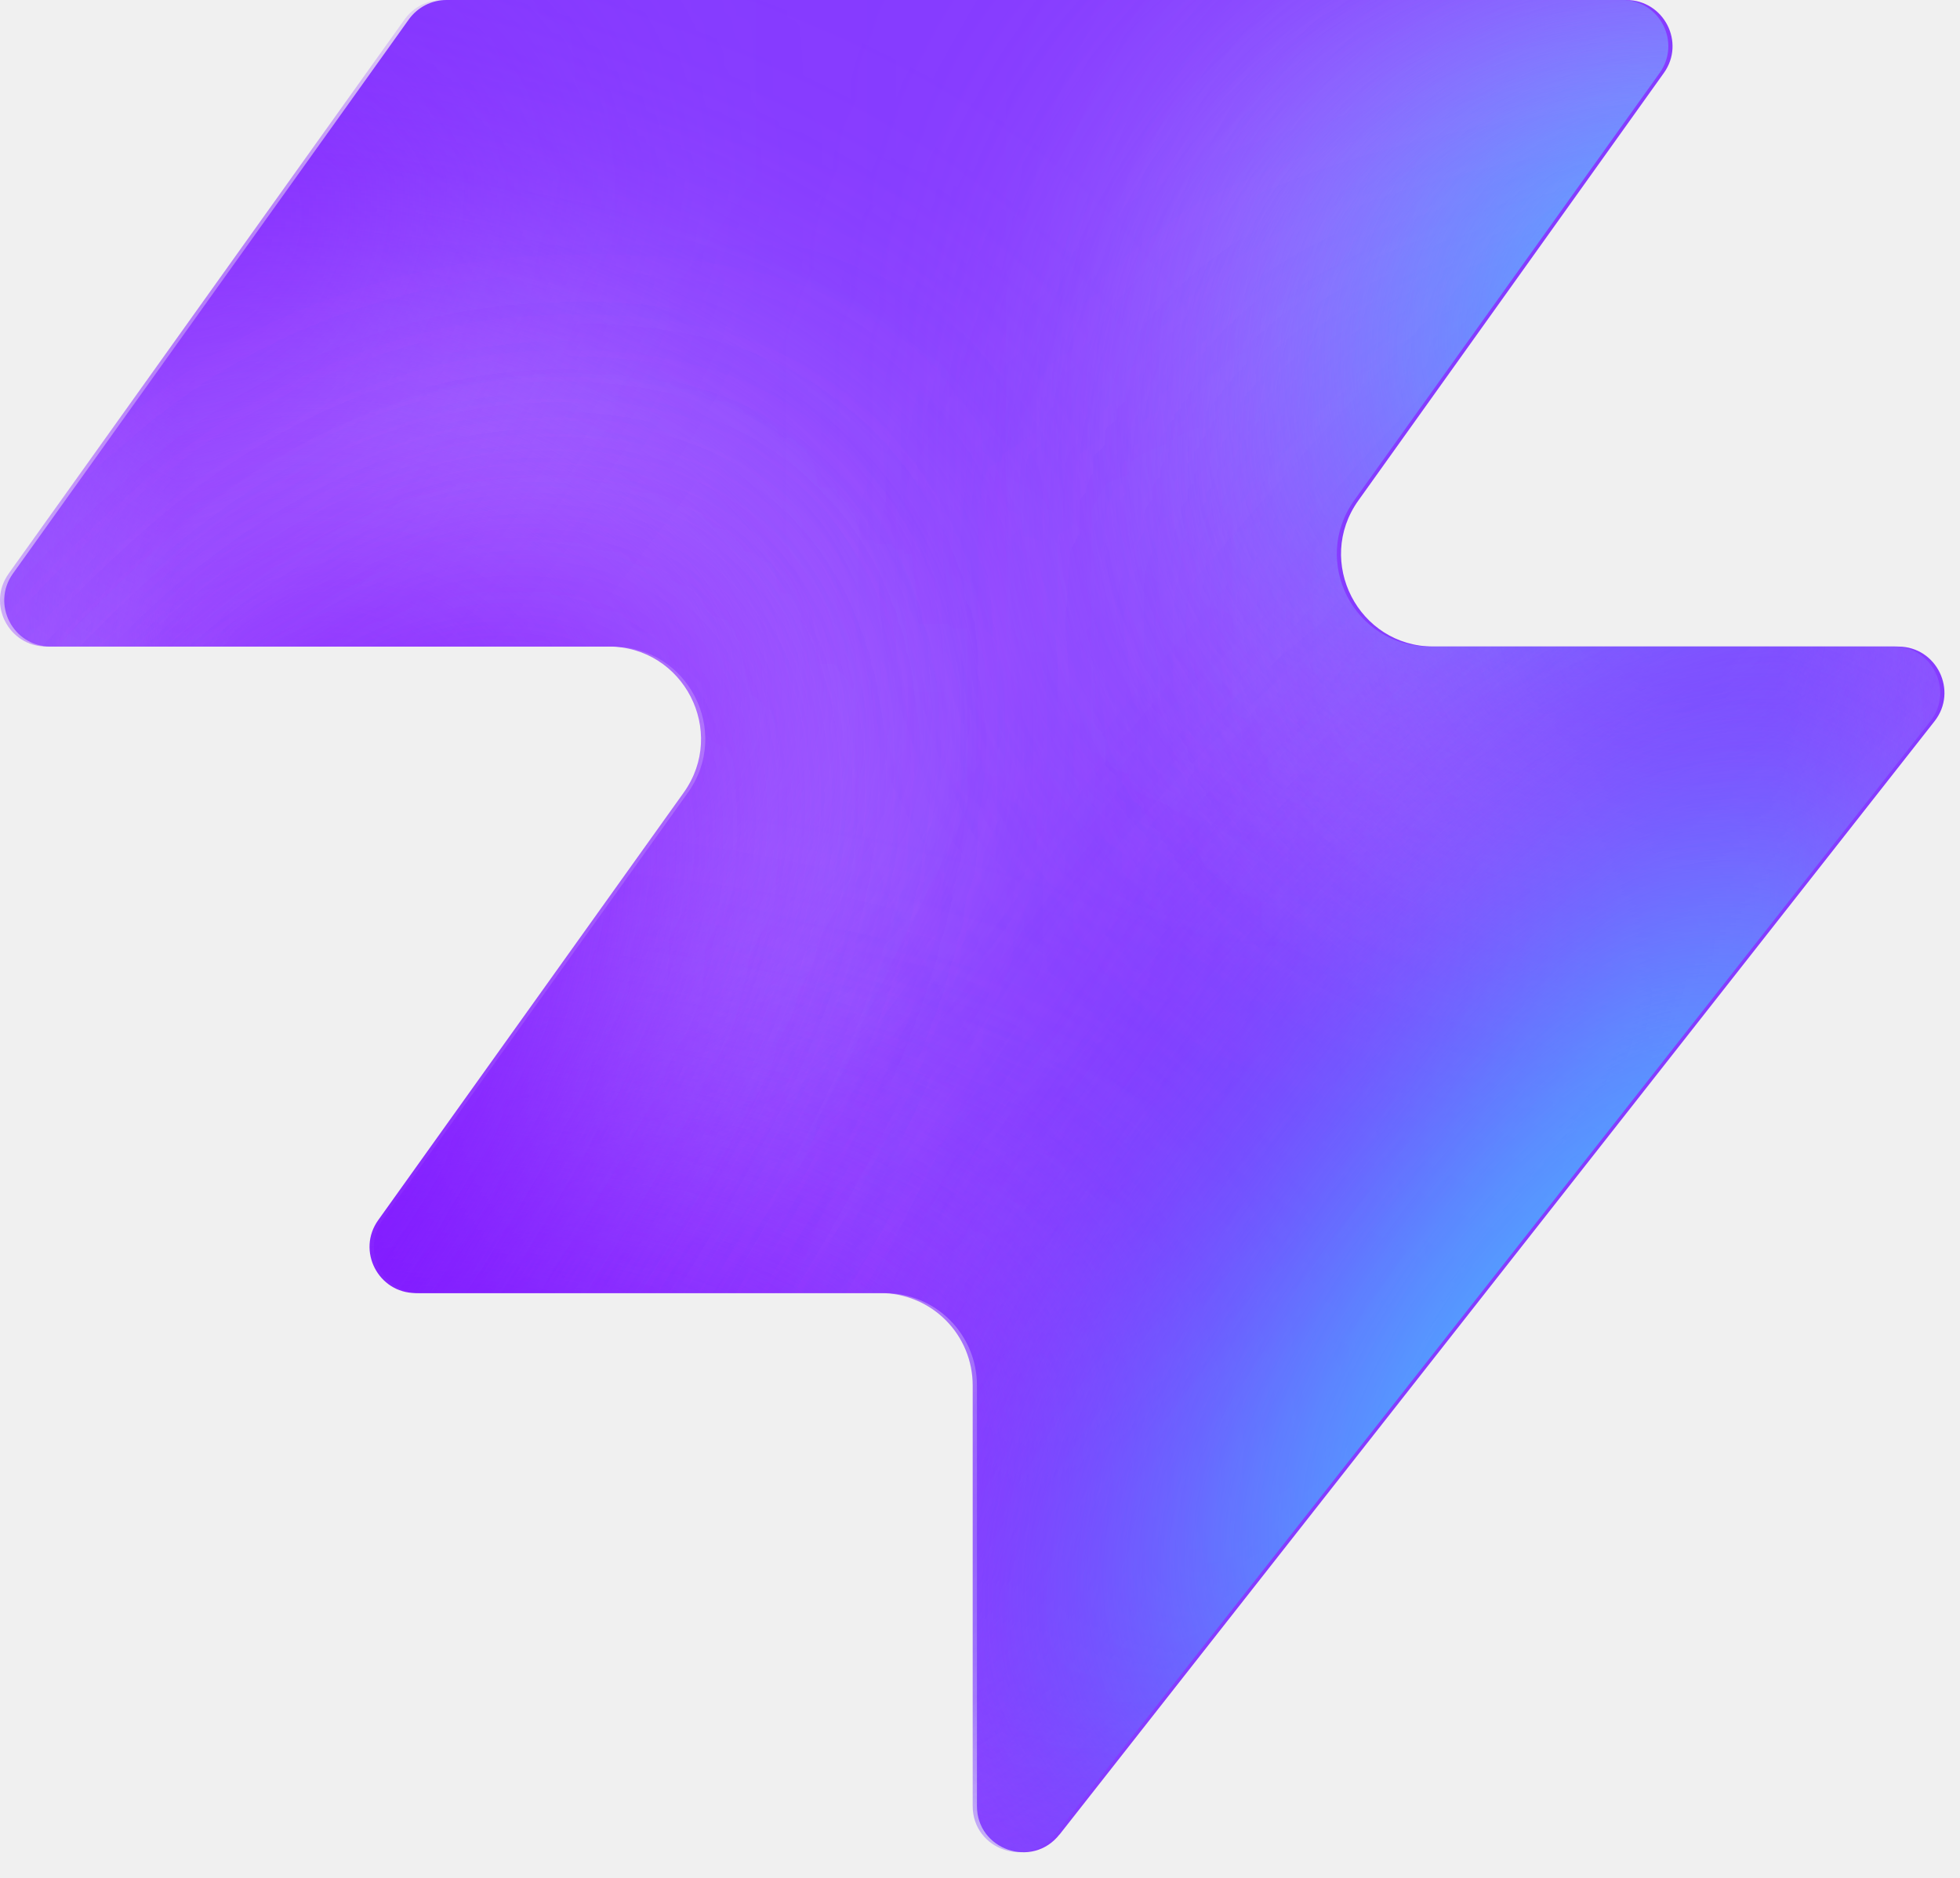
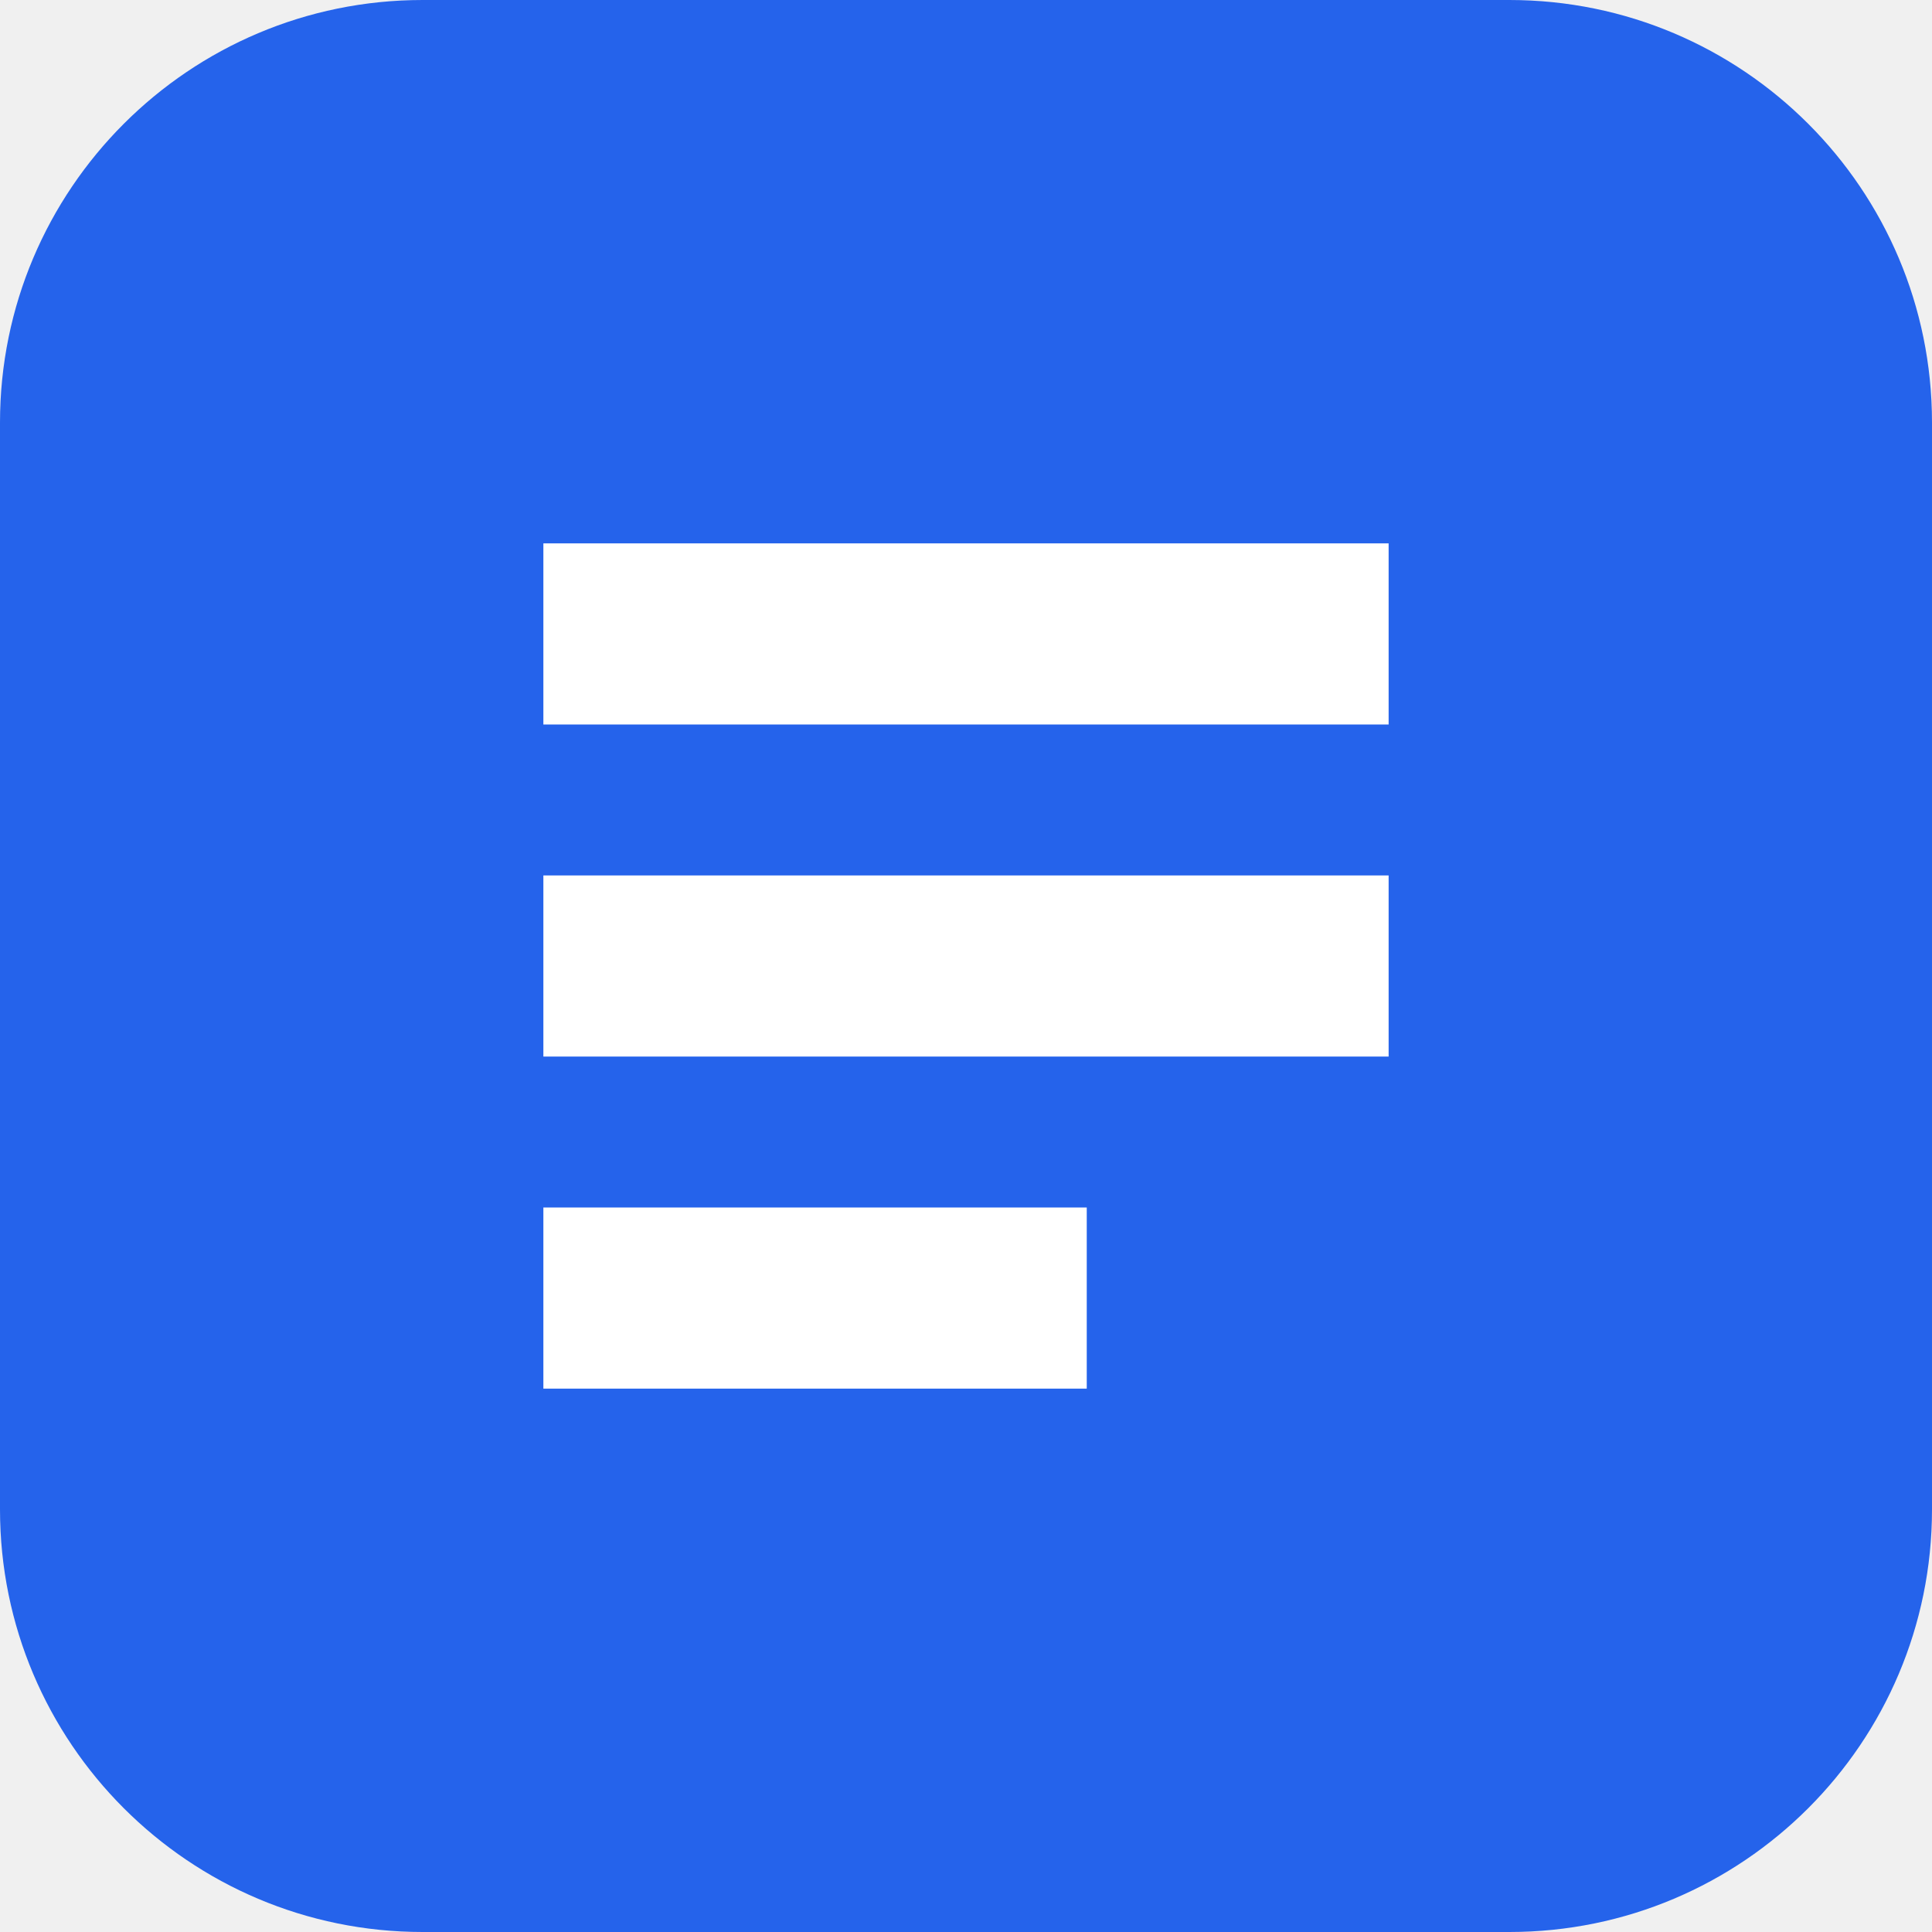
- <svg xmlns="http://www.w3.org/2000/svg" width="48" height="46" fill="none" viewBox="0 0 48 46">
-   <path fill="#863bff" d="M25.946 44.938c-.664.845-2.021.375-2.021-.698V33.937a2.26 2.26 0 0 0-2.262-2.262H10.287c-.92 0-1.456-1.04-.92-1.788l7.48-10.471c1.07-1.497 0-3.578-1.842-3.578H1.237c-.92 0-1.456-1.04-.92-1.788L10.013.474c.214-.297.556-.474.92-.474h28.894c.92 0 1.456 1.04.92 1.788l-7.48 10.471c-1.07 1.498 0 3.579 1.842 3.579h11.377c.943 0 1.473 1.088.89 1.83L25.947 44.94z" style="fill:#863bff;fill:color(display-p3 .525 .23 1);fill-opacity:1" />
-   <mask id="a" width="48" height="46" x="0" y="0" maskUnits="userSpaceOnUse" style="mask-type:alpha">
-     <path fill="#000" d="M25.842 44.938c-.664.844-2.021.375-2.021-.698V33.937a2.26 2.26 0 0 0-2.262-2.262H10.183c-.92 0-1.456-1.04-.92-1.788l7.48-10.471c1.07-1.498 0-3.579-1.842-3.579H1.133c-.92 0-1.456-1.04-.92-1.787L9.91.473c.214-.297.556-.474.92-.474h28.894c.92 0 1.456 1.04.92 1.788l-7.48 10.471c-1.07 1.498 0 3.578 1.842 3.578h11.377c.943 0 1.473 1.088.89 1.832L25.843 44.94z" style="fill:#000;fill-opacity:1" />
-   </mask>
-   <g mask="url(#a)">
-     <g filter="url(#b)">
-       <ellipse cx="5.508" cy="14.704" fill="#ede6ff" rx="5.508" ry="14.704" style="fill:#ede6ff;fill:color(display-p3 .927 .903 1);fill-opacity:1" transform="matrix(.00324 1 1 -.00324 -4.47 31.516)" />
-     </g>
-     <g filter="url(#c)">
-       <ellipse cx="10.399" cy="29.851" fill="#ede6ff" rx="10.399" ry="29.851" style="fill:#ede6ff;fill:color(display-p3 .927 .903 1);fill-opacity:1" transform="matrix(.00324 1 1 -.00324 -39.328 7.883)" />
-     </g>
-     <g filter="url(#d)">
-       <ellipse cx="5.508" cy="30.487" fill="#7e14ff" rx="5.508" ry="30.487" style="fill:#7e14ff;fill:color(display-p3 .492 .077 1);fill-opacity:1" transform="rotate(89.814 -25.913 -14.639)scale(1 -1)" />
-     </g>
-     <g filter="url(#e)">
-       <ellipse cx="5.508" cy="30.599" fill="#7e14ff" rx="5.508" ry="30.599" style="fill:#7e14ff;fill:color(display-p3 .492 .077 1);fill-opacity:1" transform="rotate(89.814 -32.644 -3.334)scale(1 -1)" />
-     </g>
-     <g filter="url(#f)">
-       <ellipse cx="5.508" cy="30.599" fill="#7e14ff" rx="5.508" ry="30.599" style="fill:#7e14ff;fill:color(display-p3 .492 .077 1);fill-opacity:1" transform="matrix(.00324 1 1 -.00324 -34.34 30.47)" />
-     </g>
-     <g filter="url(#g)">
-       <ellipse cx="14.072" cy="22.078" fill="#ede6ff" rx="14.072" ry="22.078" style="fill:#ede6ff;fill:color(display-p3 .927 .903 1);fill-opacity:1" transform="rotate(93.35 24.506 48.493)scale(-1 1)" />
-     </g>
-     <g filter="url(#h)">
-       <ellipse cx="3.47" cy="21.501" fill="#7e14ff" rx="3.47" ry="21.501" style="fill:#7e14ff;fill:color(display-p3 .492 .077 1);fill-opacity:1" transform="rotate(89.009 28.708 47.59)scale(-1 1)" />
-     </g>
-     <g filter="url(#i)">
-       <ellipse cx="3.47" cy="21.501" fill="#7e14ff" rx="3.47" ry="21.501" style="fill:#7e14ff;fill:color(display-p3 .492 .077 1);fill-opacity:1" transform="rotate(89.009 28.708 47.59)scale(-1 1)" />
-     </g>
-     <g filter="url(#j)">
-       <ellipse cx=".387" cy="8.972" fill="#7e14ff" rx="4.407" ry="29.108" style="fill:#7e14ff;fill:color(display-p3 .492 .077 1);fill-opacity:1" transform="rotate(39.51 .387 8.972)" />
-     </g>
-     <g filter="url(#k)">
-       <ellipse cx="47.523" cy="-6.092" fill="#7e14ff" rx="4.407" ry="29.108" style="fill:#7e14ff;fill:color(display-p3 .492 .077 1);fill-opacity:1" transform="rotate(37.892 47.523 -6.092)" />
-     </g>
-     <g filter="url(#l)">
-       <ellipse cx="41.412" cy="6.333" fill="#47bfff" rx="5.971" ry="9.665" style="fill:#47bfff;fill:color(display-p3 .28 .748 1);fill-opacity:1" transform="rotate(37.892 41.412 6.333)" />
-     </g>
-     <g filter="url(#m)">
-       <ellipse cx="-1.879" cy="38.332" fill="#7e14ff" rx="4.407" ry="29.108" style="fill:#7e14ff;fill:color(display-p3 .492 .077 1);fill-opacity:1" transform="rotate(37.892 -1.88 38.332)" />
-     </g>
-     <g filter="url(#n)">
-       <ellipse cx="-1.879" cy="38.332" fill="#7e14ff" rx="4.407" ry="29.108" style="fill:#7e14ff;fill:color(display-p3 .492 .077 1);fill-opacity:1" transform="rotate(37.892 -1.88 38.332)" />
-     </g>
-     <g filter="url(#o)">
-       <ellipse cx="35.651" cy="29.907" fill="#7e14ff" rx="4.407" ry="29.108" style="fill:#7e14ff;fill:color(display-p3 .492 .077 1);fill-opacity:1" transform="rotate(37.892 35.651 29.907)" />
-     </g>
-     <g filter="url(#p)">
-       <ellipse cx="38.418" cy="32.4" fill="#47bfff" rx="5.971" ry="15.297" style="fill:#47bfff;fill:color(display-p3 .28 .748 1);fill-opacity:1" transform="rotate(37.892 38.418 32.4)" />
-     </g>
-   </g>
-   <defs>
-     <filter id="b" width="60.045" height="41.654" x="-19.77" y="16.149" color-interpolation-filters="sRGB" filterUnits="userSpaceOnUse">
-       <feFlood flood-opacity="0" result="BackgroundImageFix" />
-       <feBlend in="SourceGraphic" in2="BackgroundImageFix" result="shape" />
-       <feGaussianBlur result="effect1_foregroundBlur_2002_17158" stdDeviation="7.659" />
-     </filter>
-     <filter id="c" width="90.34" height="51.437" x="-54.613" y="-7.533" color-interpolation-filters="sRGB" filterUnits="userSpaceOnUse">
-       <feFlood flood-opacity="0" result="BackgroundImageFix" />
-       <feBlend in="SourceGraphic" in2="BackgroundImageFix" result="shape" />
-       <feGaussianBlur result="effect1_foregroundBlur_2002_17158" stdDeviation="7.659" />
-     </filter>
-     <filter id="d" width="79.355" height="29.4" x="-49.64" y="2.03" color-interpolation-filters="sRGB" filterUnits="userSpaceOnUse">
-       <feFlood flood-opacity="0" result="BackgroundImageFix" />
-       <feBlend in="SourceGraphic" in2="BackgroundImageFix" result="shape" />
-       <feGaussianBlur result="effect1_foregroundBlur_2002_17158" stdDeviation="4.596" />
-     </filter>
-     <filter id="e" width="79.579" height="29.4" x="-45.045" y="20.029" color-interpolation-filters="sRGB" filterUnits="userSpaceOnUse">
-       <feFlood flood-opacity="0" result="BackgroundImageFix" />
-       <feBlend in="SourceGraphic" in2="BackgroundImageFix" result="shape" />
-       <feGaussianBlur result="effect1_foregroundBlur_2002_17158" stdDeviation="4.596" />
-     </filter>
-     <filter id="f" width="79.579" height="29.4" x="-43.513" y="21.178" color-interpolation-filters="sRGB" filterUnits="userSpaceOnUse">
-       <feFlood flood-opacity="0" result="BackgroundImageFix" />
-       <feBlend in="SourceGraphic" in2="BackgroundImageFix" result="shape" />
-       <feGaussianBlur result="effect1_foregroundBlur_2002_17158" stdDeviation="4.596" />
-     </filter>
-     <filter id="g" width="74.749" height="58.852" x="15.756" y="-17.901" color-interpolation-filters="sRGB" filterUnits="userSpaceOnUse">
-       <feFlood flood-opacity="0" result="BackgroundImageFix" />
-       <feBlend in="SourceGraphic" in2="BackgroundImageFix" result="shape" />
-       <feGaussianBlur result="effect1_foregroundBlur_2002_17158" stdDeviation="7.659" />
-     </filter>
-     <filter id="h" width="61.377" height="25.362" x="23.548" y="2.284" color-interpolation-filters="sRGB" filterUnits="userSpaceOnUse">
-       <feFlood flood-opacity="0" result="BackgroundImageFix" />
-       <feBlend in="SourceGraphic" in2="BackgroundImageFix" result="shape" />
-       <feGaussianBlur result="effect1_foregroundBlur_2002_17158" stdDeviation="4.596" />
-     </filter>
-     <filter id="i" width="61.377" height="25.362" x="23.548" y="2.284" color-interpolation-filters="sRGB" filterUnits="userSpaceOnUse">
-       <feFlood flood-opacity="0" result="BackgroundImageFix" />
-       <feBlend in="SourceGraphic" in2="BackgroundImageFix" result="shape" />
-       <feGaussianBlur result="effect1_foregroundBlur_2002_17158" stdDeviation="4.596" />
-     </filter>
-     <filter id="j" width="56.045" height="63.649" x="-27.636" y="-22.853" color-interpolation-filters="sRGB" filterUnits="userSpaceOnUse">
-       <feFlood flood-opacity="0" result="BackgroundImageFix" />
-       <feBlend in="SourceGraphic" in2="BackgroundImageFix" result="shape" />
-       <feGaussianBlur result="effect1_foregroundBlur_2002_17158" stdDeviation="4.596" />
-     </filter>
-     <filter id="k" width="54.814" height="64.646" x="20.116" y="-38.415" color-interpolation-filters="sRGB" filterUnits="userSpaceOnUse">
-       <feFlood flood-opacity="0" result="BackgroundImageFix" />
-       <feBlend in="SourceGraphic" in2="BackgroundImageFix" result="shape" />
-       <feGaussianBlur result="effect1_foregroundBlur_2002_17158" stdDeviation="4.596" />
-     </filter>
-     <filter id="l" width="33.541" height="35.313" x="24.641" y="-11.323" color-interpolation-filters="sRGB" filterUnits="userSpaceOnUse">
-       <feFlood flood-opacity="0" result="BackgroundImageFix" />
-       <feBlend in="SourceGraphic" in2="BackgroundImageFix" result="shape" />
-       <feGaussianBlur result="effect1_foregroundBlur_2002_17158" stdDeviation="4.596" />
-     </filter>
-     <filter id="m" width="54.814" height="64.646" x="-29.286" y="6.009" color-interpolation-filters="sRGB" filterUnits="userSpaceOnUse">
-       <feFlood flood-opacity="0" result="BackgroundImageFix" />
-       <feBlend in="SourceGraphic" in2="BackgroundImageFix" result="shape" />
-       <feGaussianBlur result="effect1_foregroundBlur_2002_17158" stdDeviation="4.596" />
-     </filter>
-     <filter id="n" width="54.814" height="64.646" x="-29.286" y="6.009" color-interpolation-filters="sRGB" filterUnits="userSpaceOnUse">
-       <feFlood flood-opacity="0" result="BackgroundImageFix" />
-       <feBlend in="SourceGraphic" in2="BackgroundImageFix" result="shape" />
-       <feGaussianBlur result="effect1_foregroundBlur_2002_17158" stdDeviation="4.596" />
-     </filter>
-     <filter id="o" width="54.814" height="64.646" x="8.244" y="-2.416" color-interpolation-filters="sRGB" filterUnits="userSpaceOnUse">
-       <feFlood flood-opacity="0" result="BackgroundImageFix" />
-       <feBlend in="SourceGraphic" in2="BackgroundImageFix" result="shape" />
-       <feGaussianBlur result="effect1_foregroundBlur_2002_17158" stdDeviation="4.596" />
-     </filter>
-     <filter id="p" width="39.409" height="43.623" x="18.713" y="10.588" color-interpolation-filters="sRGB" filterUnits="userSpaceOnUse">
-       <feFlood flood-opacity="0" result="BackgroundImageFix" />
-       <feBlend in="SourceGraphic" in2="BackgroundImageFix" result="shape" />
-       <feGaussianBlur result="effect1_foregroundBlur_2002_17158" stdDeviation="4.596" />
-     </filter>
-   </defs>
+ <svg xmlns="http://www.w3.org/2000/svg" width="64" height="64" viewBox="0 0 64 64" fill="none">
+   <rect width="64" height="64" rx="14" fill="#2563EB" />
+   <path d="M18 18H46V24H18V18Z" fill="white" />
+   <path d="M18 29H46V35H18V29Z" fill="white" />
+   <path d="M18 40H36V46H18V40Z" fill="white" />
</svg>
